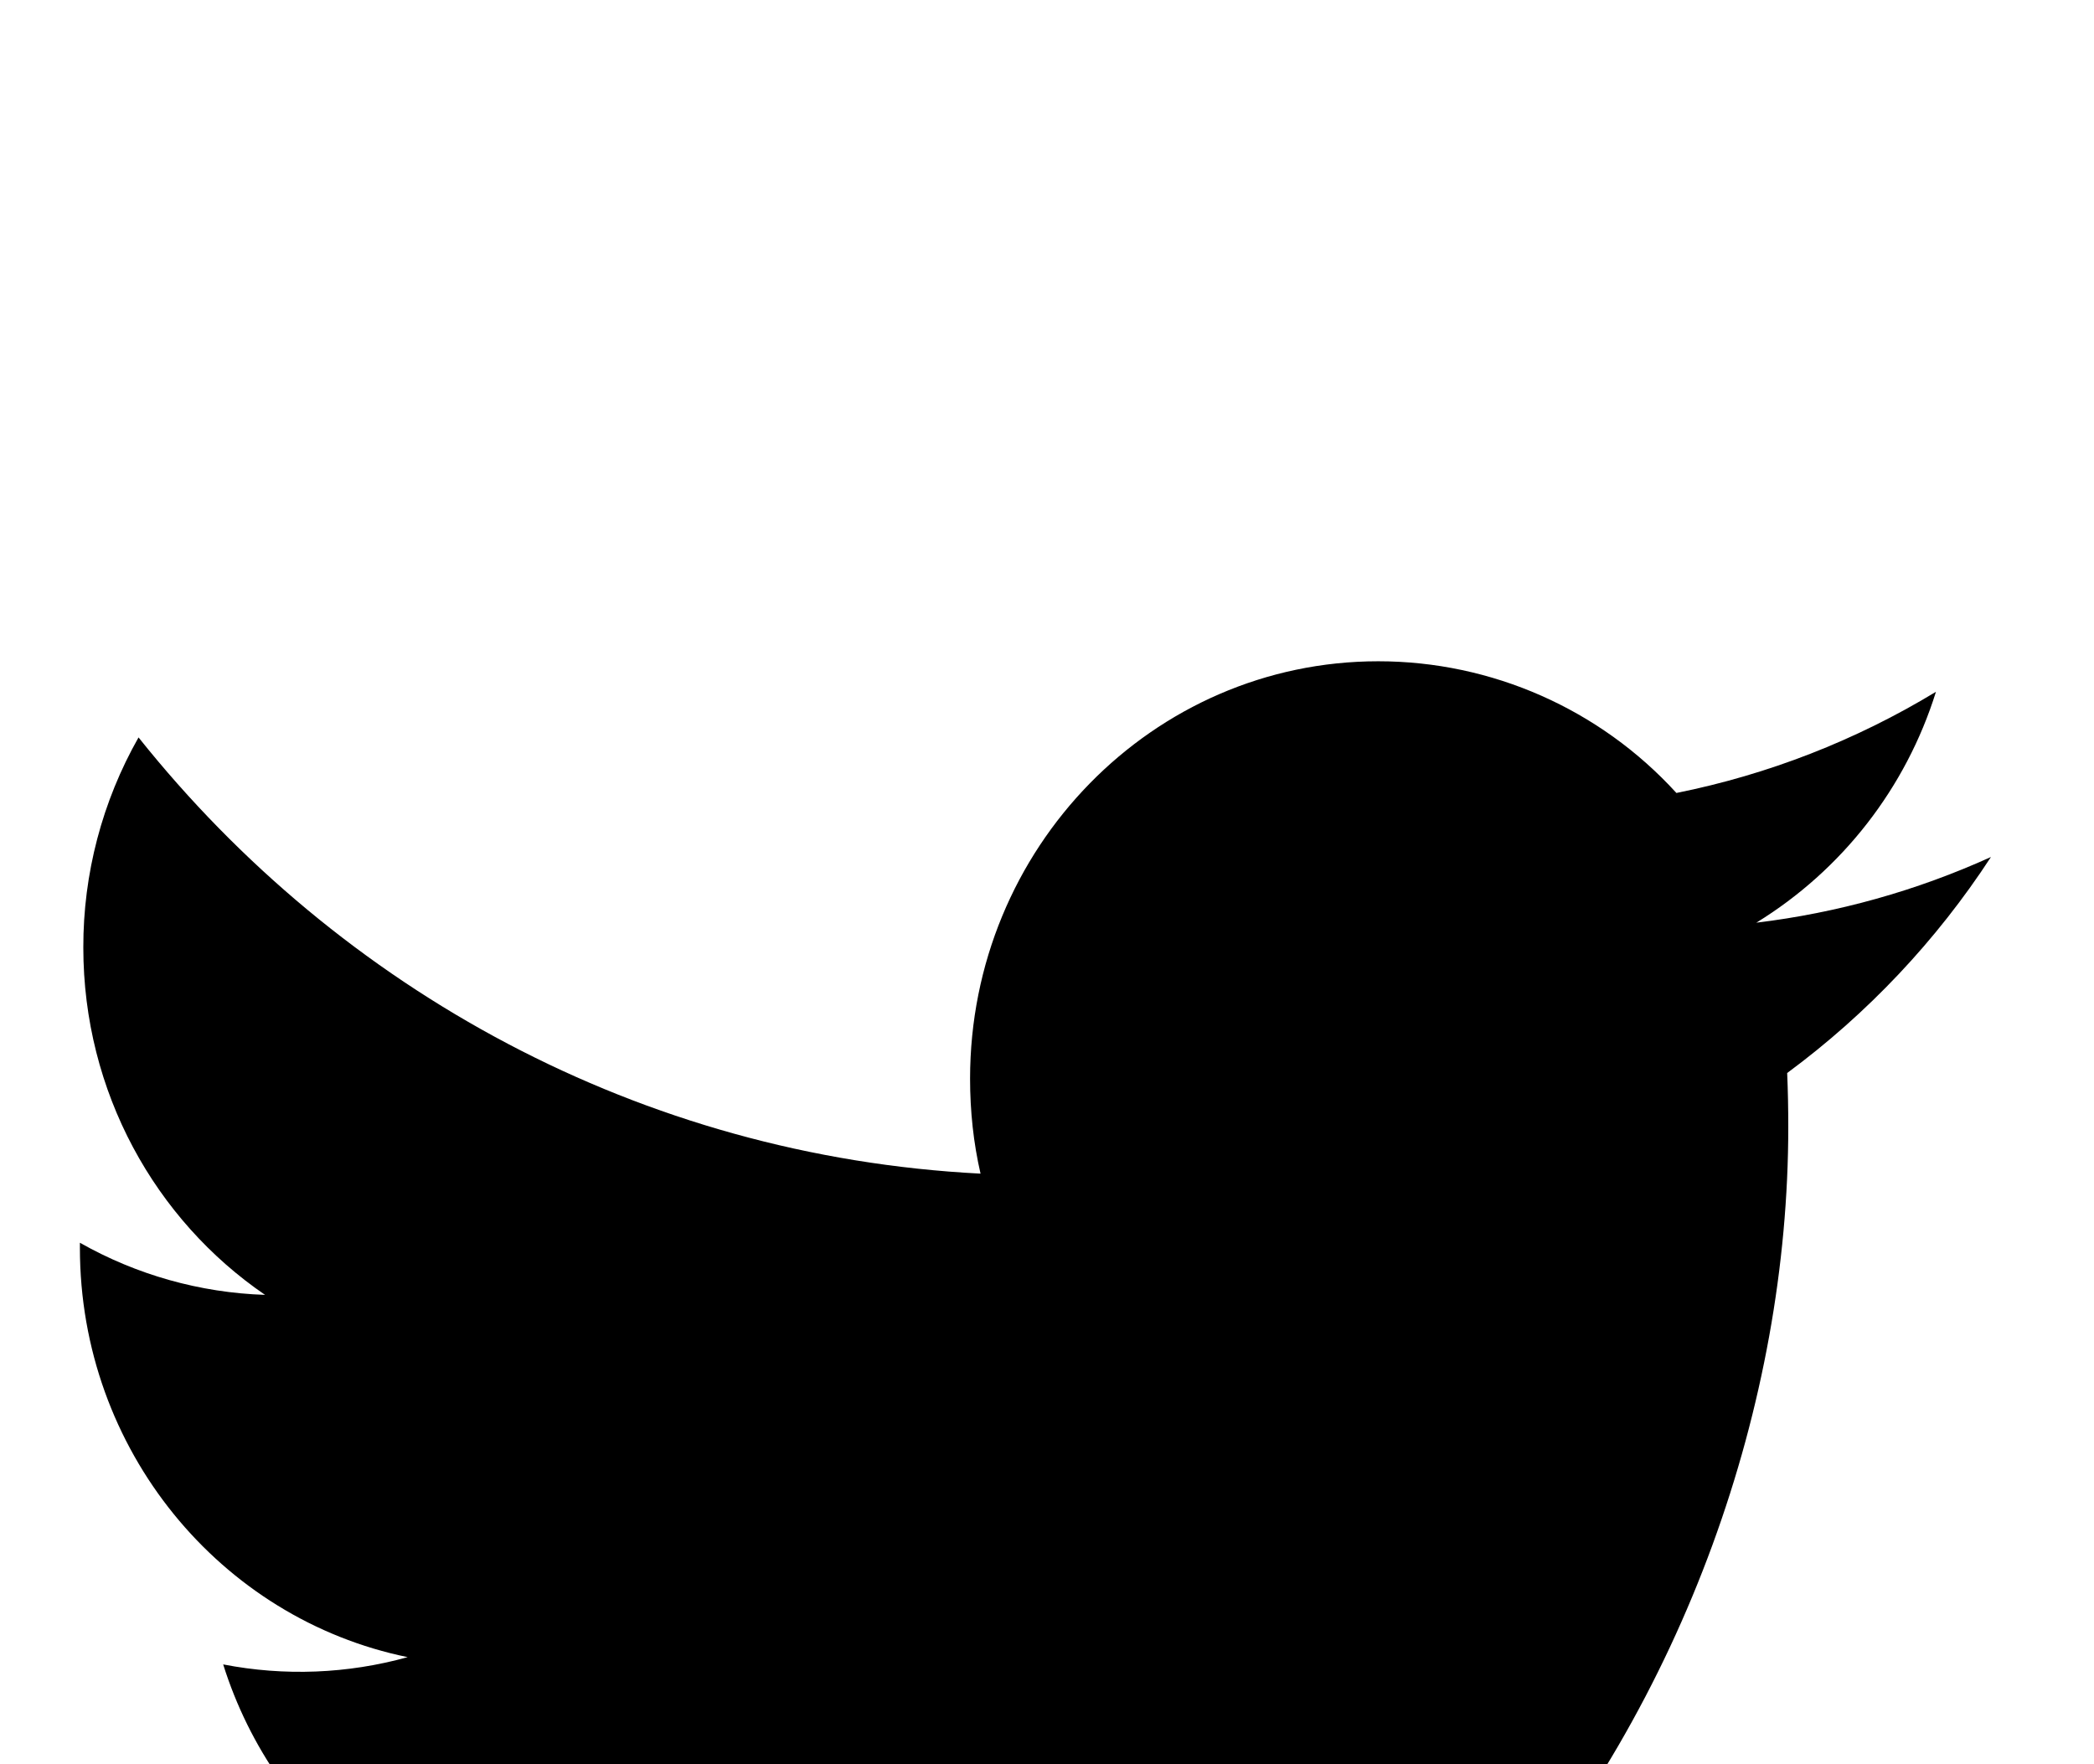
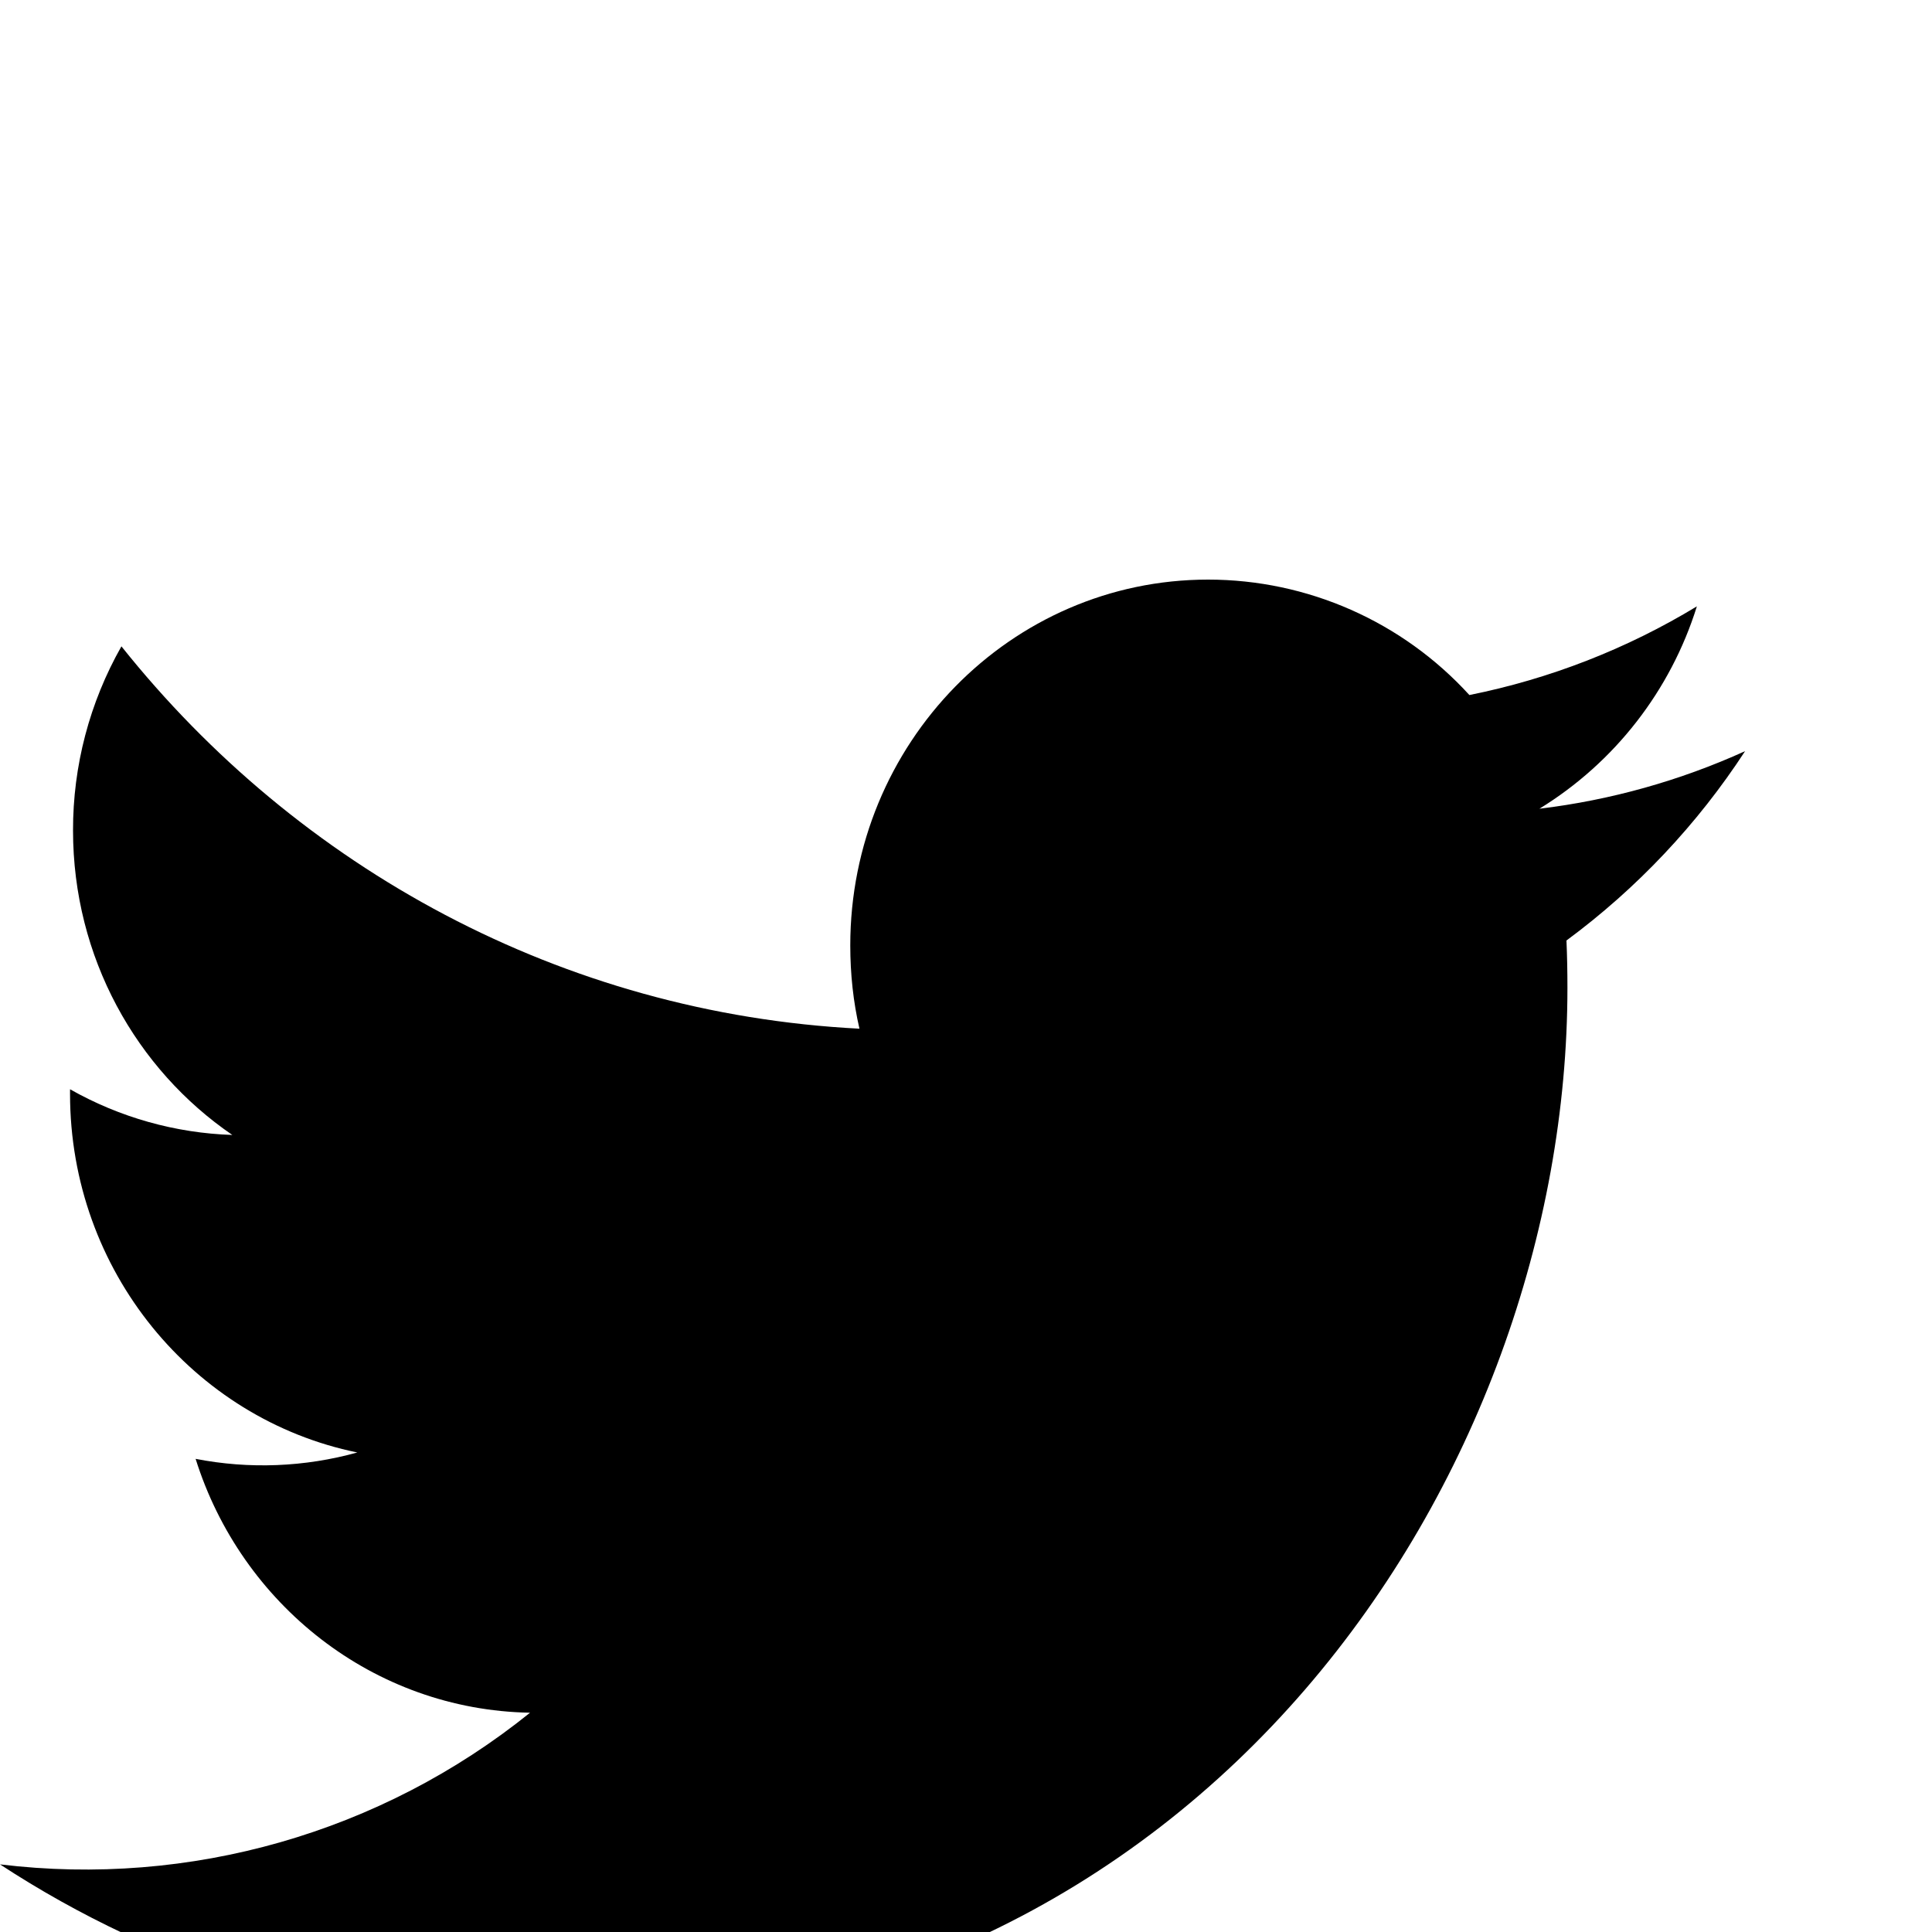
- <svg viewBox="0 0 19 16" id="twitter_0b3cb4fd964d541caa34a806e8deb2b4" width="100%" height="100%">
+ <svg viewBox="0 0 20 20" id="twitter_0b3cb4fd964d541caa34a806e8deb2b4" width="100%" height="100%">
  <path d="M18.065 7.776a7.259 7.259 0 0 1-2.129.596 3.78 3.78 0 0 0 1.63-2.095 7.315 7.315 0 0 1-2.355.918A3.66 3.66 0 0 0 12.506 6c-2.045 0-3.704 1.696-3.704 3.787 0 .296.031.585.095.862-3.08-.158-5.81-1.664-7.64-3.958a3.845 3.845 0 0 0-.501 1.906c0 1.313.654 2.472 1.649 3.152a3.648 3.648 0 0 1-1.68-.473v.047c0 1.835 1.278 3.366 2.974 3.713a3.647 3.647 0 0 1-1.674.066c.472 1.504 1.84 2.599 3.462 2.628A7.334 7.334 0 0 1 0 19.3C1.64 20.373 3.59 21 5.681 21c6.818 0 10.545-5.77 10.545-10.774 0-.164-.003-.329-.01-.49a7.59 7.59 0 0 0 1.849-1.96" fill="currentColor" fill-rule="evenodd" />
</svg>
